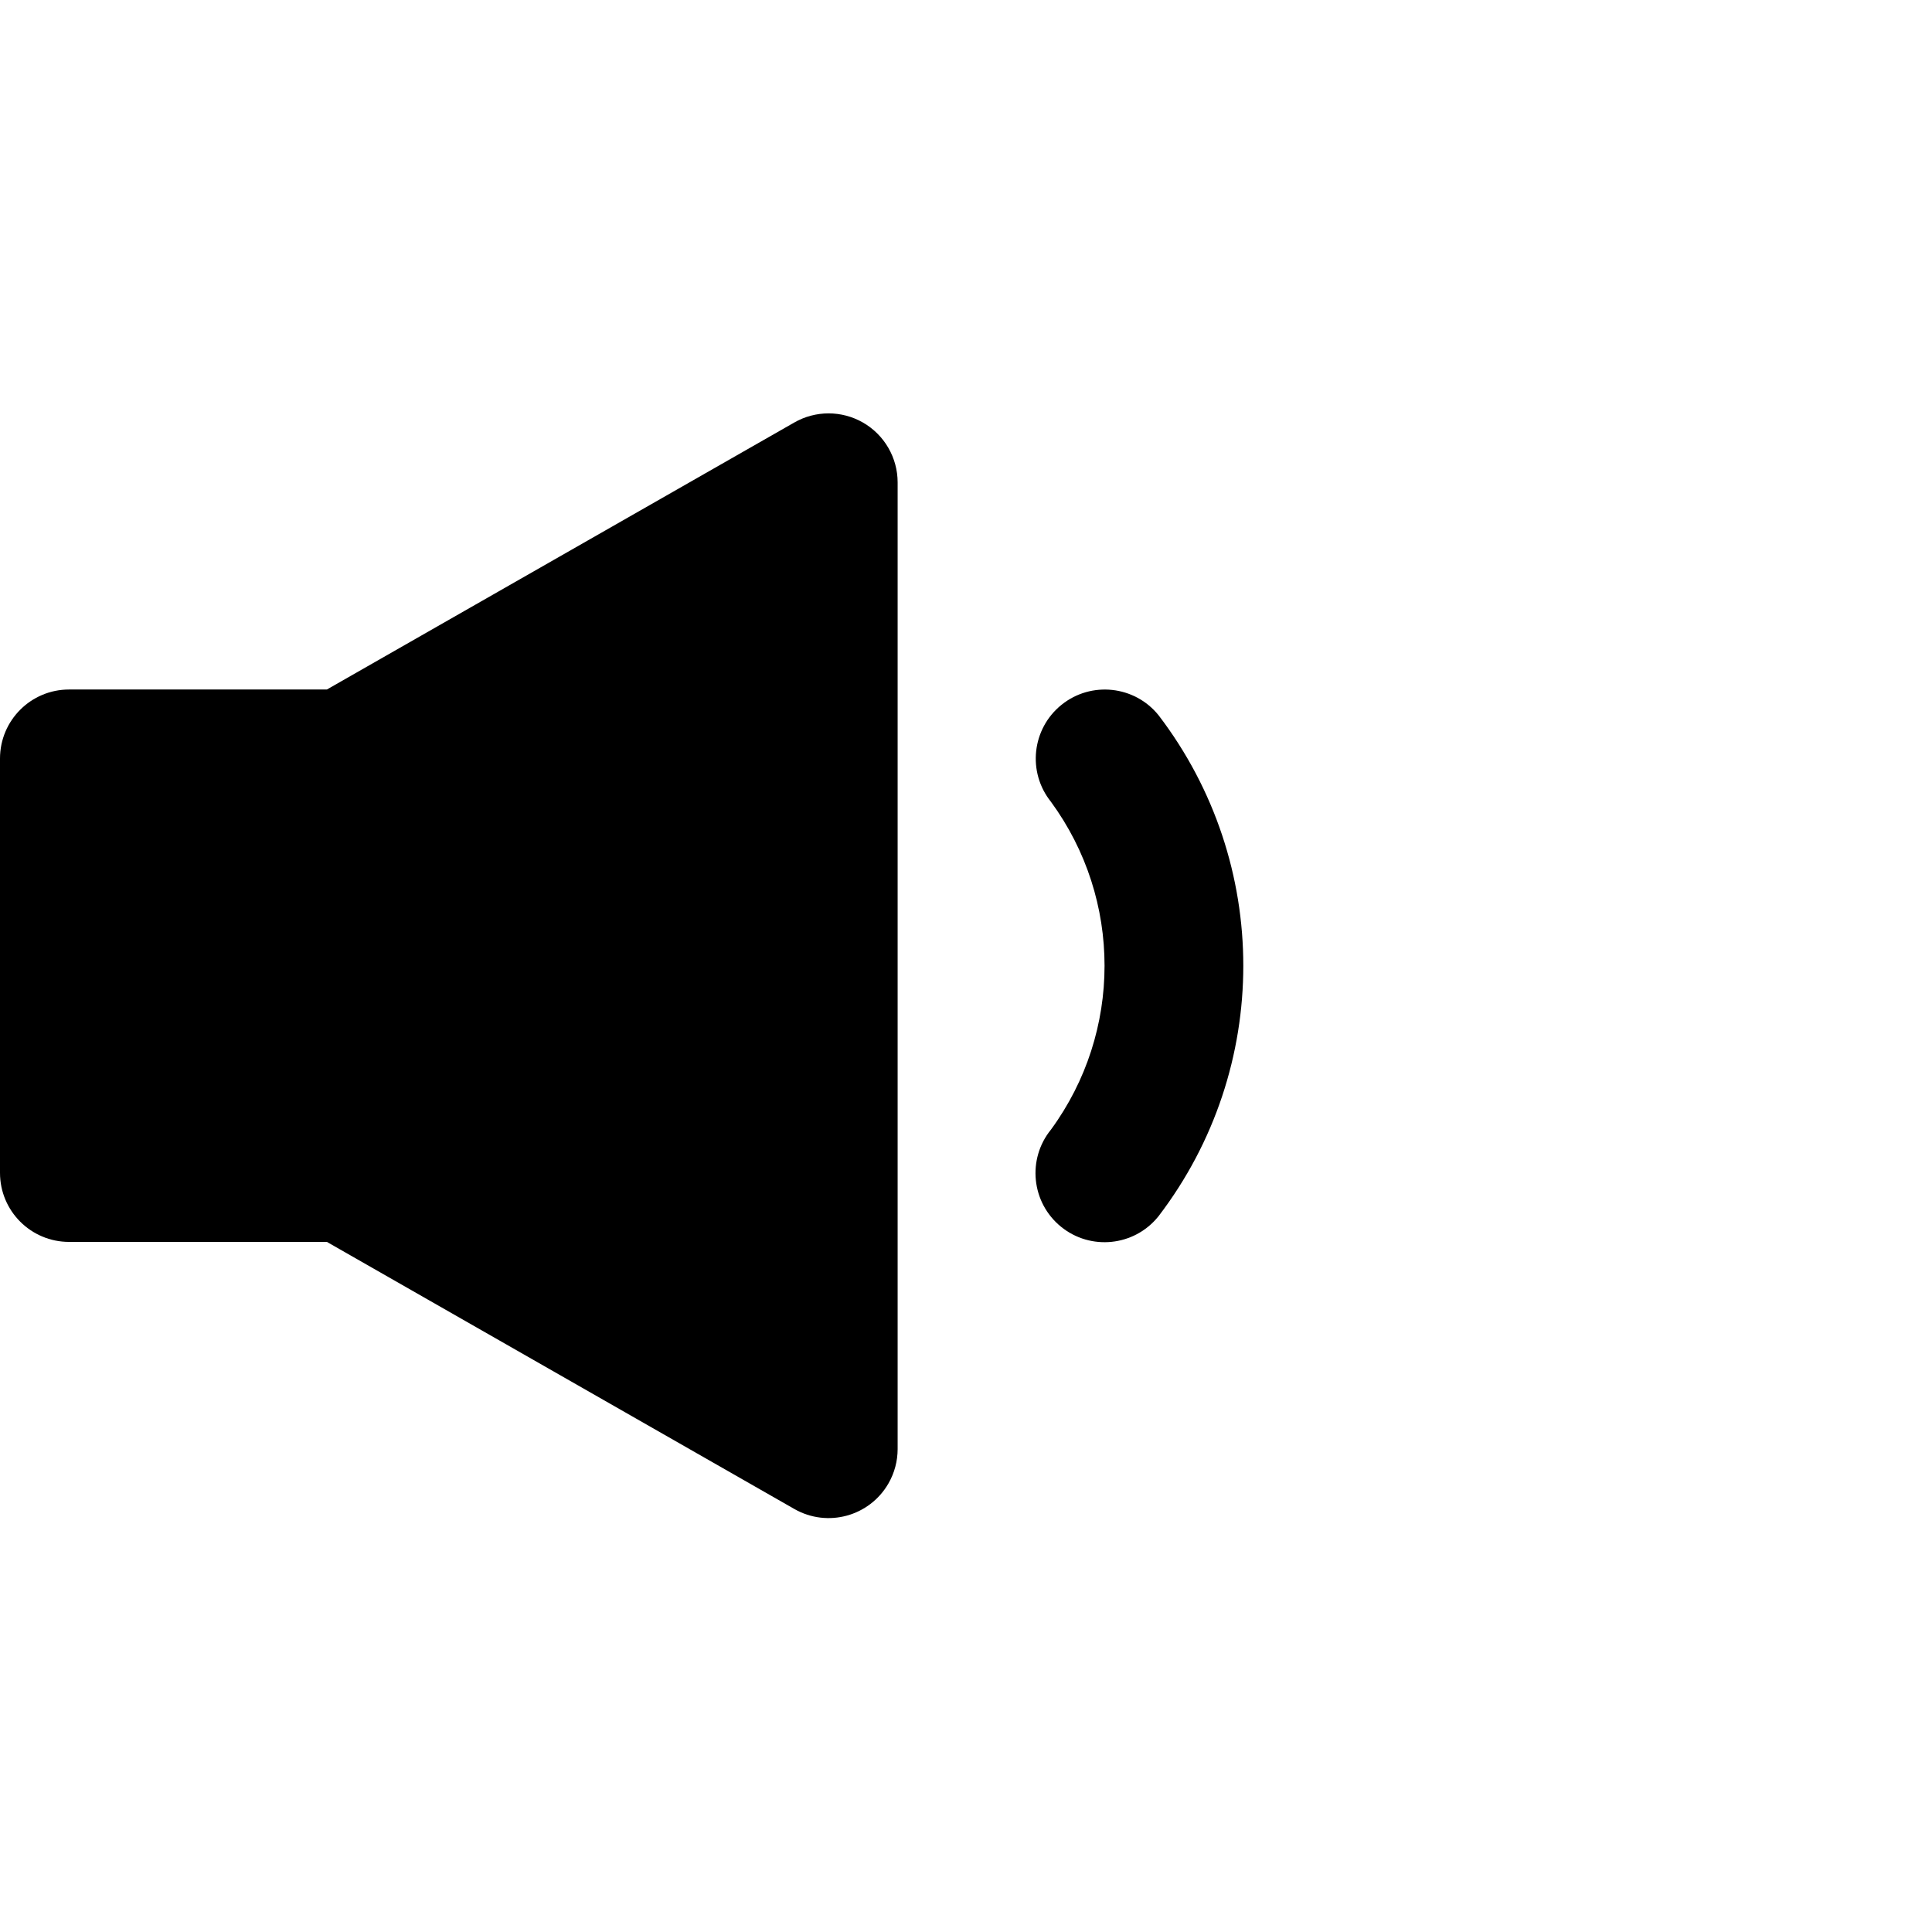
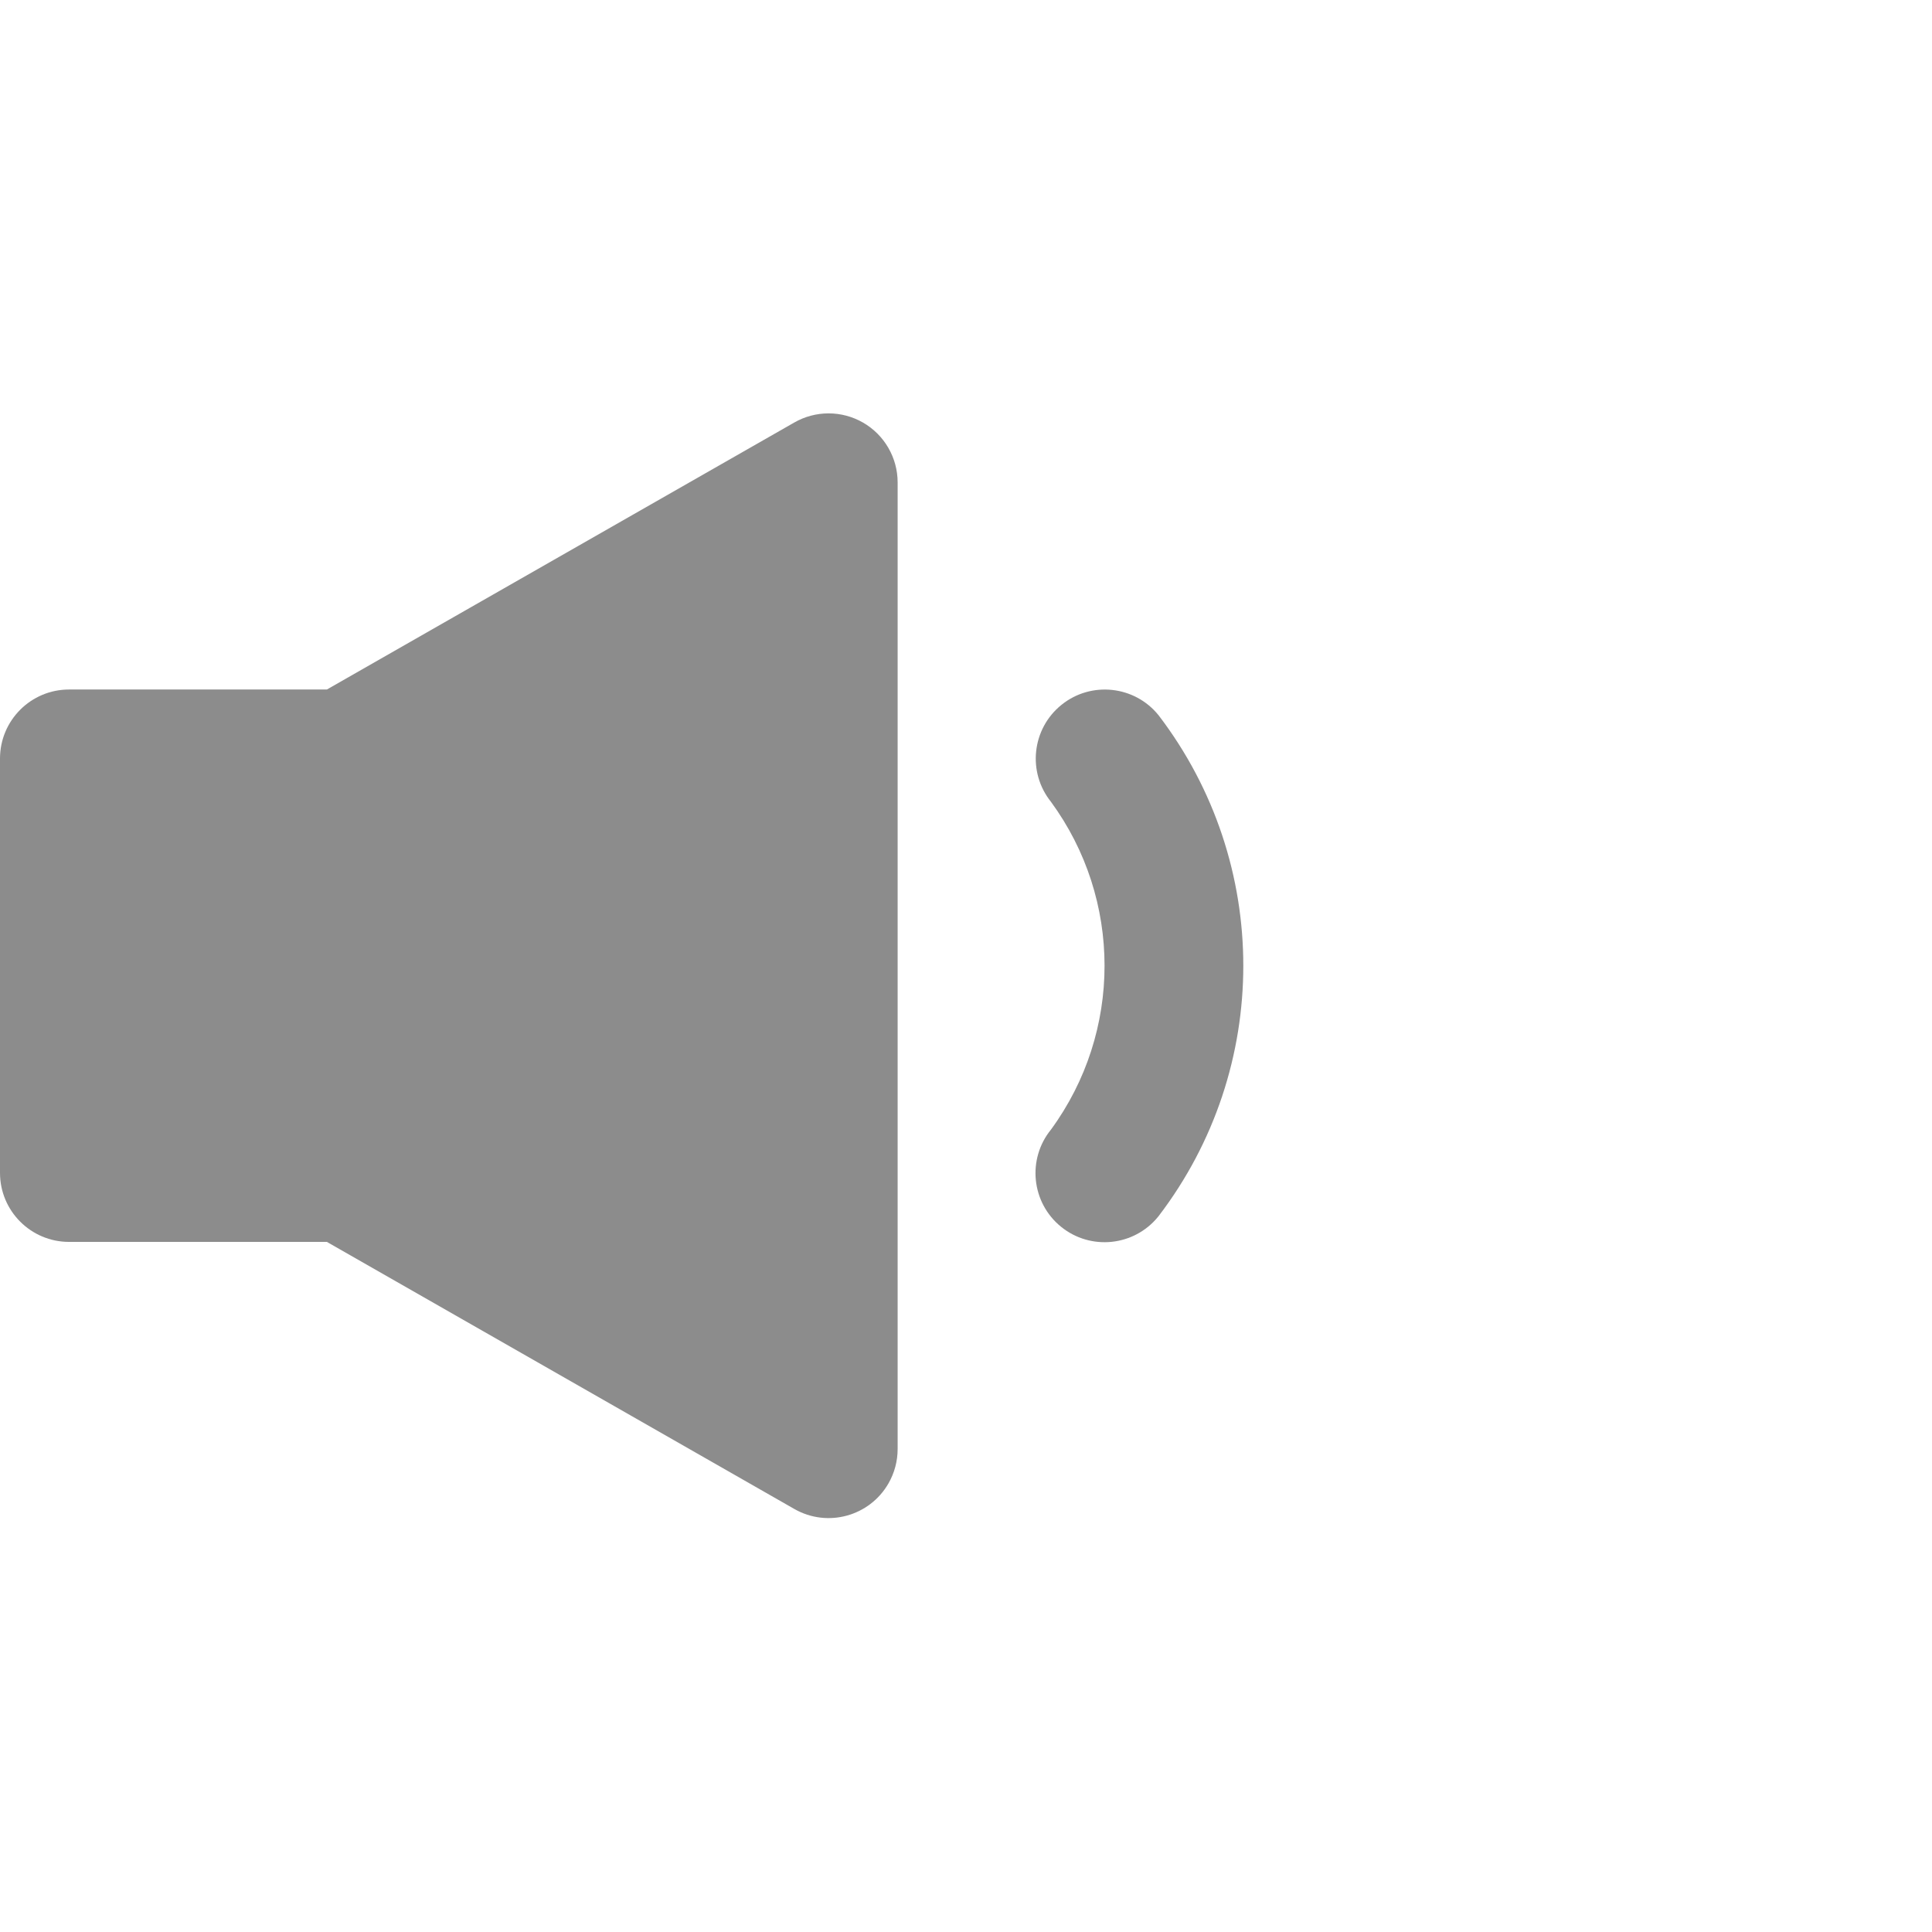
<svg xmlns="http://www.w3.org/2000/svg" version="1.1" id="Capa_1" x="0px" y="0px" viewBox="0 0 477.526 477.526" style="enable-background:new 0 0 477.526 477.526;" xml:space="preserve">
  <g>
    <g>
-       <path d="M213.333,104.461c-5.28-3.049-11.786-3.049-17.067,0L80.794,170.424H17.067C7.641,170.424,0,178.065,0,187.49v102.4    c0,9.426,7.641,17.067,17.067,17.067h63.727l115.541,66.014c8.185,4.675,18.609,1.83,23.284-6.354    c1.472-2.577,2.246-5.492,2.247-8.46V119.224C221.86,113.133,218.608,107.507,213.333,104.461z" />
+       <path style="fill: #8C8C8C" d="M213.333,104.461c-5.28-3.049-11.786-3.049-17.067,0L80.794,170.424H17.067C7.641,170.424,0,178.065,0,187.49v102.4    c0,9.426,7.641,17.067,17.067,17.067h63.727l115.541,66.014c8.185,4.675,18.609,1.83,23.284-6.354    c1.472-2.577,2.246-5.492,2.247-8.46V119.224C221.86,113.133,218.608,107.507,213.333,104.461z" />
    </g>
  </g>
  <g>
    <g>
-       <path d="M286.362,176.79c-5.909-7.331-16.639-8.492-23.979-2.594c-7.347,5.904-8.517,16.647-2.613,23.994    c0,0,0.001,0.001,0.001,0.002c17.649,24.115,17.649,56.883,0,80.998c-5.95,7.31-4.847,18.06,2.463,24.01s18.06,4.847,24.01-2.463    c0.039-0.048,0.078-0.096,0.117-0.145C314.284,264.047,314.284,213.334,286.362,176.79z" />
+       <path style="fill: #8C8C8C" d="M286.362,176.79c-5.909-7.331-16.639-8.492-23.979-2.594c-7.347,5.904-8.517,16.647-2.613,23.994    c0,0,0.001,0.001,0.001,0.002c17.649,24.115,17.649,56.883,0,80.998c-5.95,7.31-4.847,18.06,2.463,24.01s18.06,4.847,24.01-2.463    c0.039-0.048,0.078-0.096,0.117-0.145C314.284,264.047,314.284,213.334,286.362,176.79z" />
    </g>
  </g>
  <g>
</g>
  <g>
</g>
  <g>
</g>
  <g>
</g>
  <g>
</g>
  <g>
</g>
  <g>
</g>
  <g>
</g>
  <g>
</g>
  <g>
</g>
  <g>
</g>
  <g>
</g>
  <g>
</g>
  <g>
</g>
  <g>
</g>
  <g>
</g>
  <g>
</g>
</svg>
